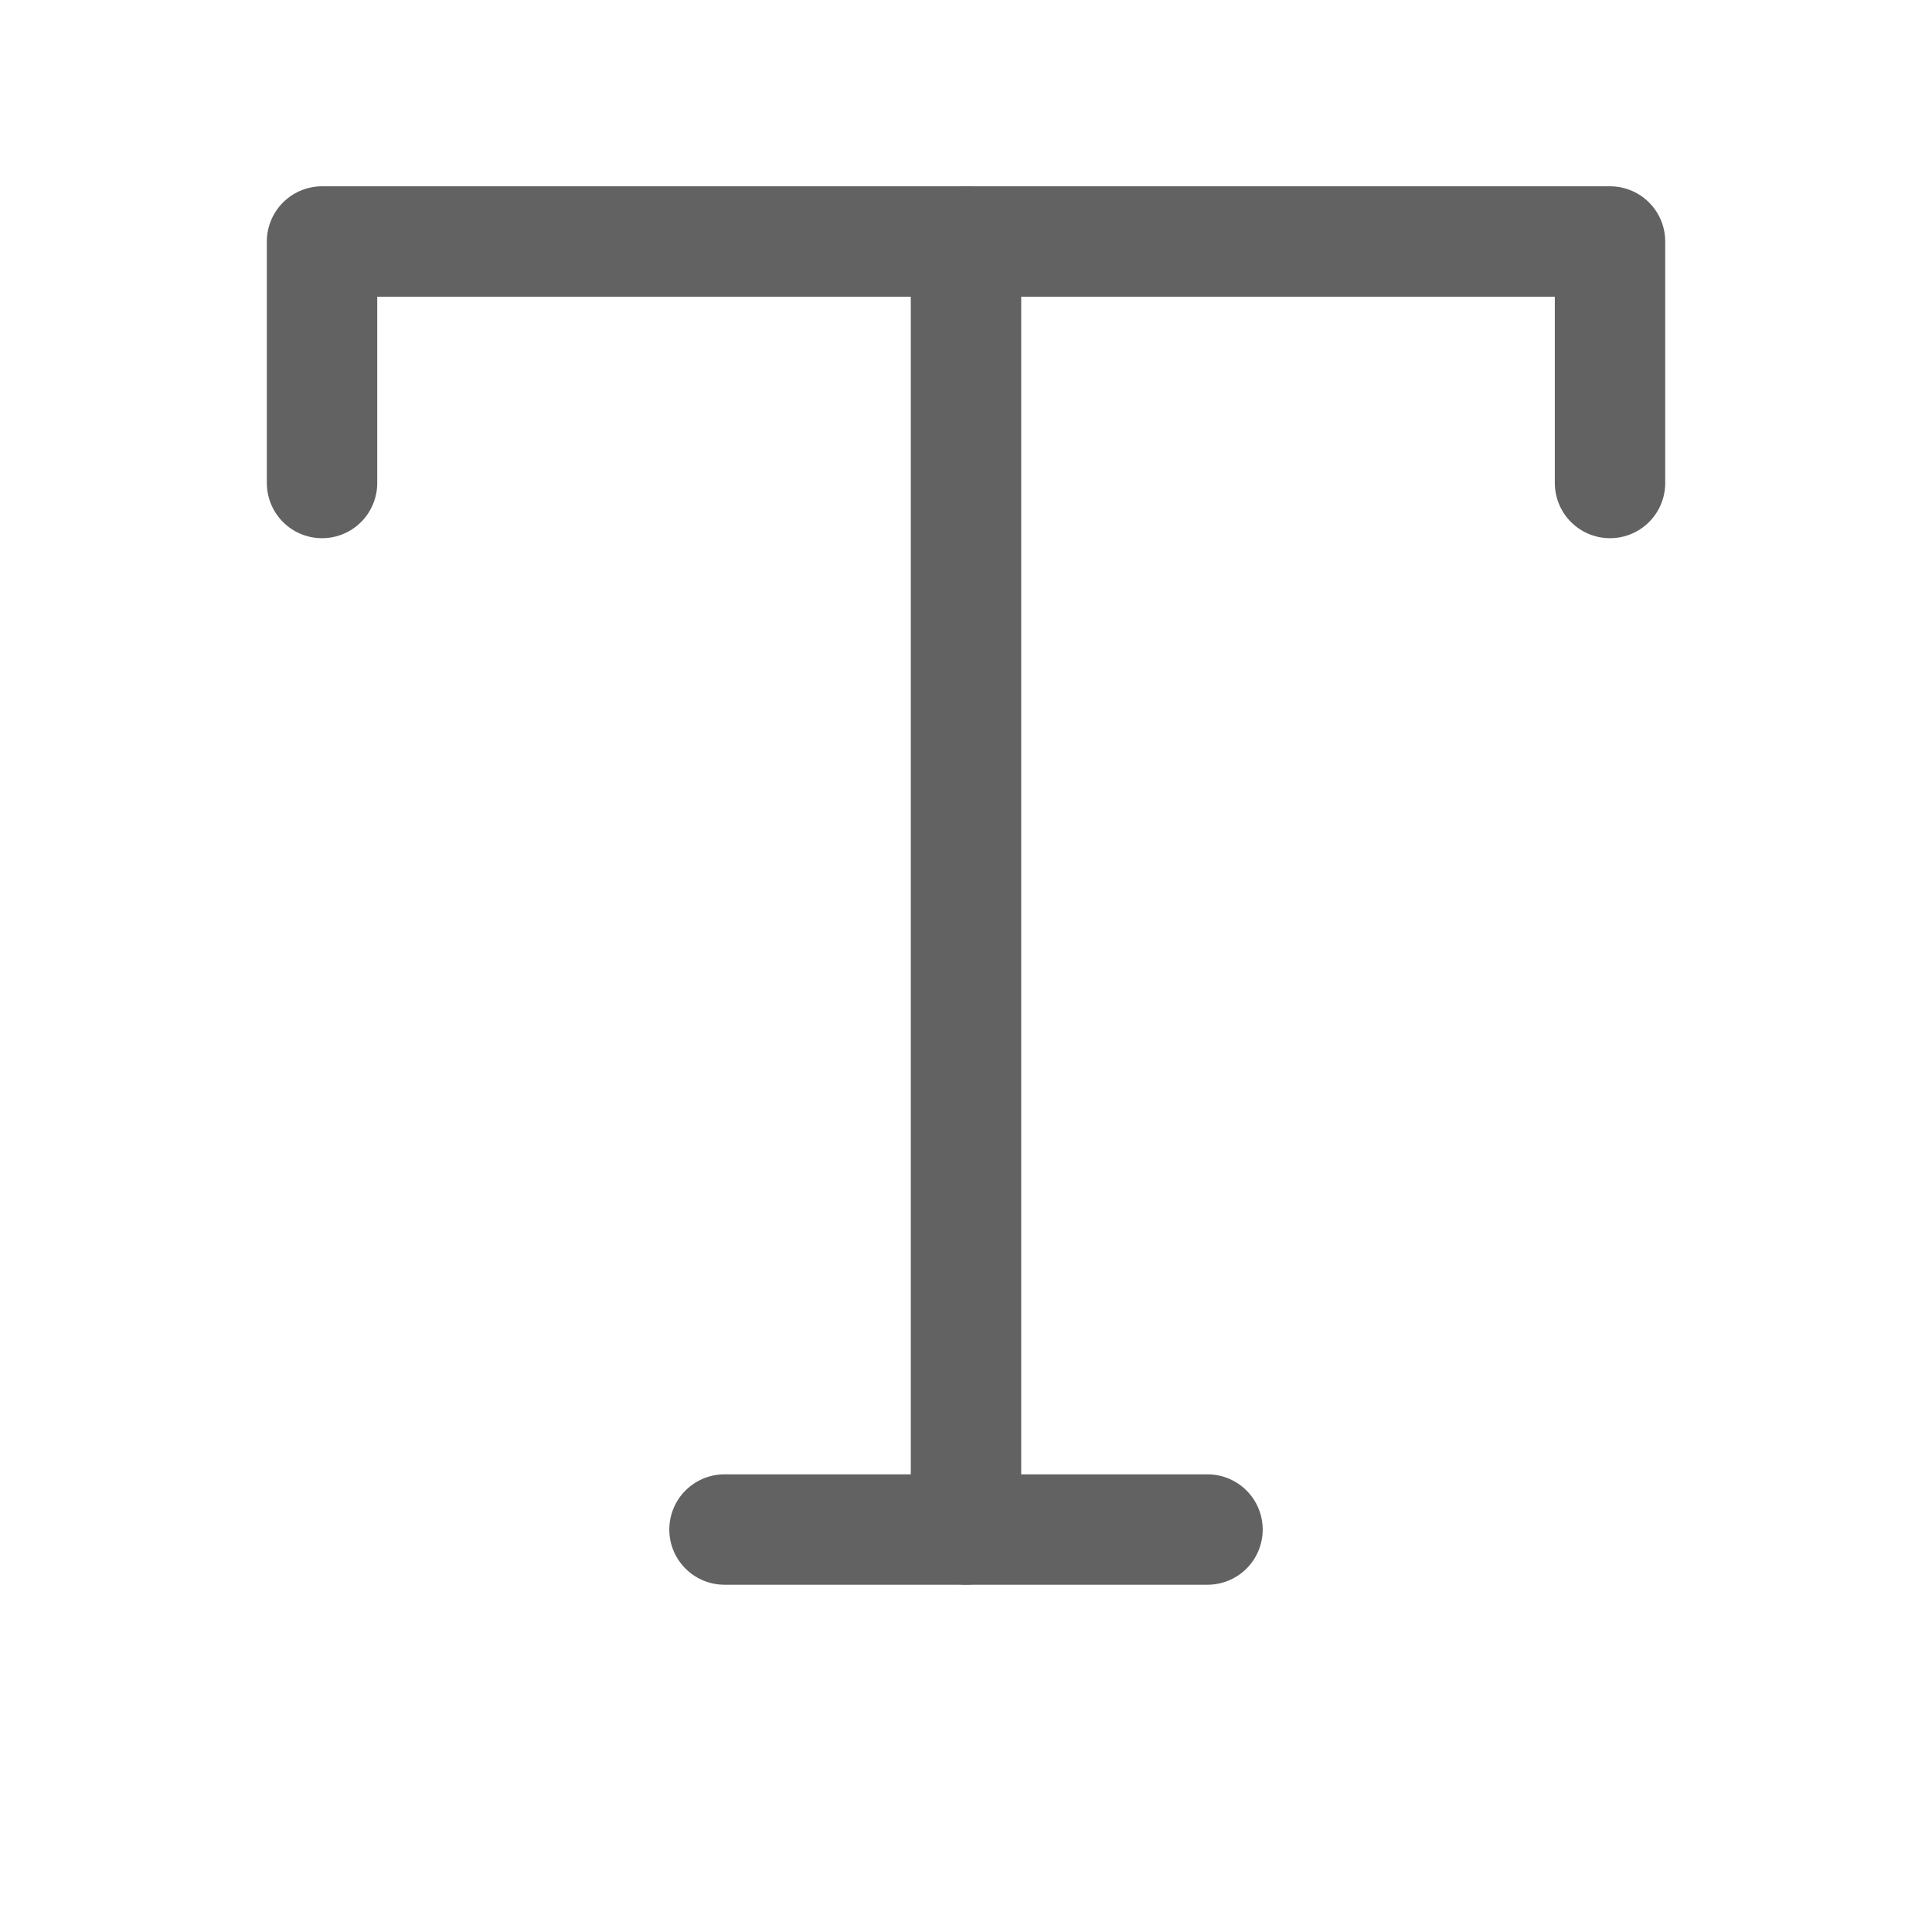
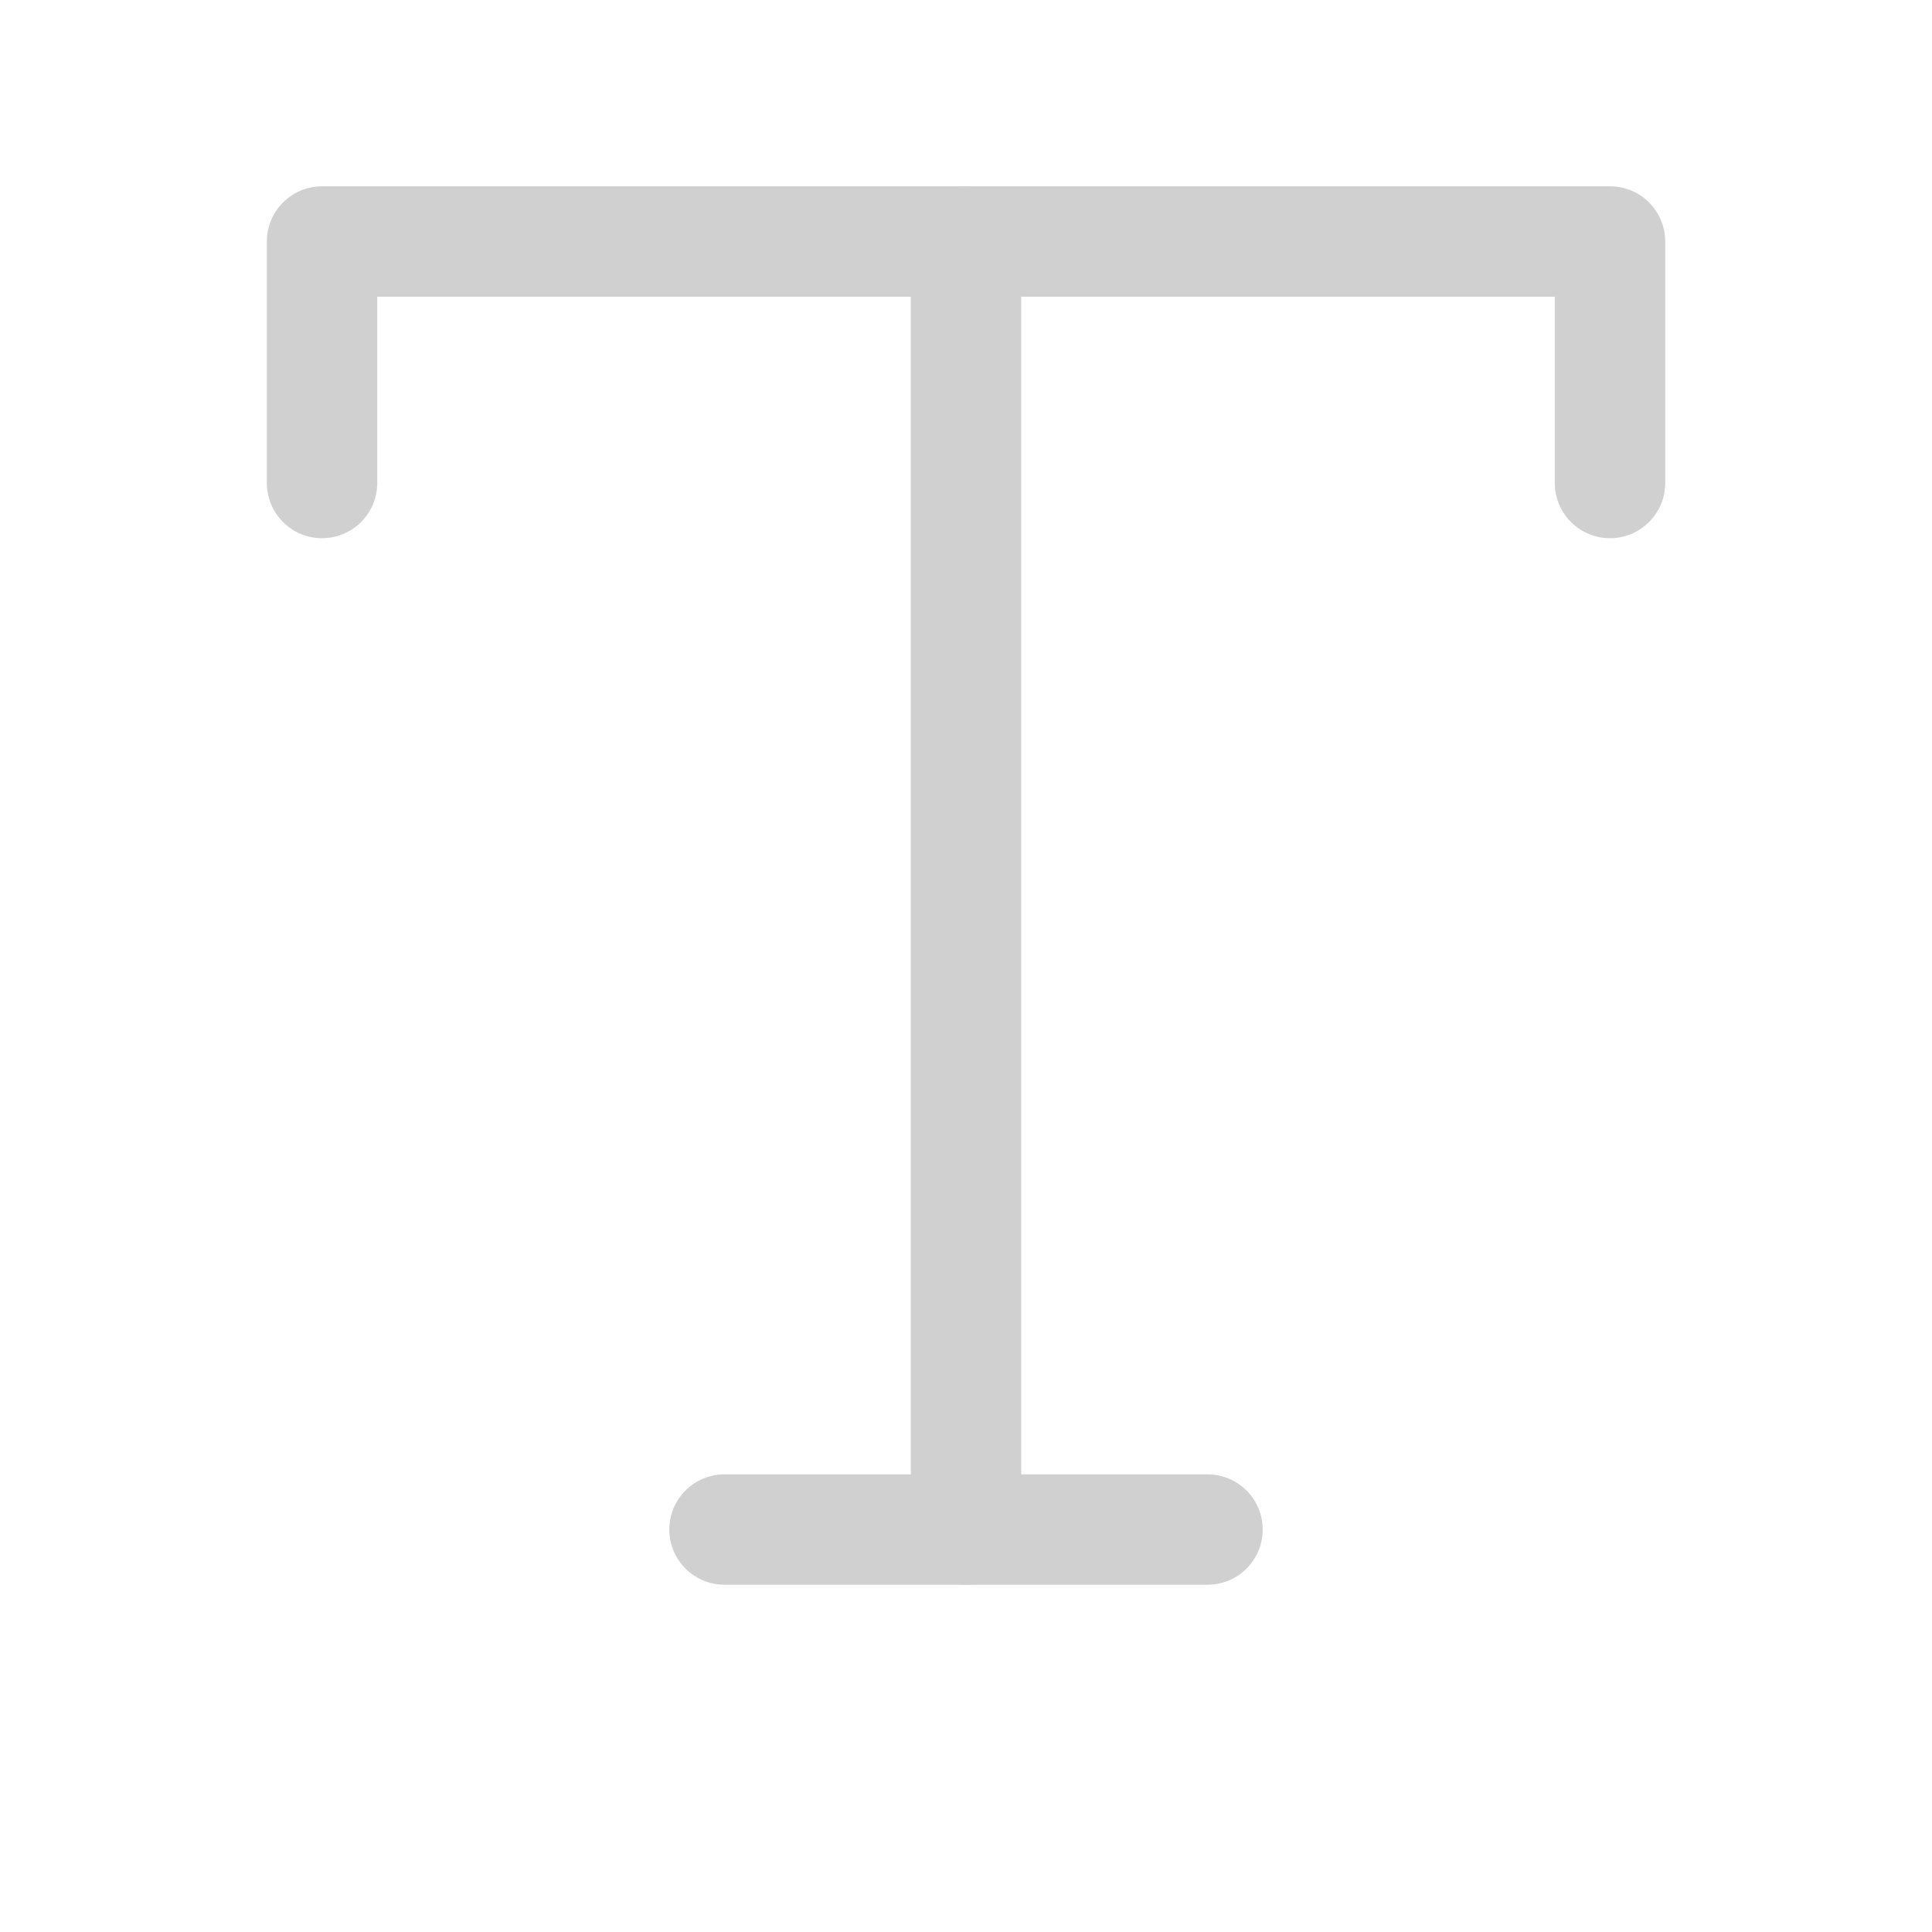
<svg xmlns="http://www.w3.org/2000/svg" width="35" height="35" viewBox="0 0 35 35" fill="none">
-   <path d="M5.834 8.75V4.375H29.167V8.75" stroke="#626262" stroke-width="2" stroke-linecap="round" stroke-linejoin="round" />
-   <path d="M13.125 27.709H21.875" stroke="#626262" stroke-width="2" stroke-linecap="round" stroke-linejoin="round" />
-   <path d="M17.5 4.375V27.708" stroke="#626262" stroke-width="2" stroke-linecap="round" stroke-linejoin="round" />
+   <path d="M5.834 8.75V4.375H29.167V8.75" stroke="#D0D0D0" stroke-width="2" stroke-linecap="round" stroke-linejoin="round" />
+   <path d="M13.125 27.709H21.875" stroke="#D0D0D0" stroke-width="2" stroke-linecap="round" stroke-linejoin="round" />
+   <path d="M17.5 4.375V27.708" stroke="#D0D0D0" stroke-width="2" stroke-linecap="round" stroke-linejoin="round" />
</svg>
